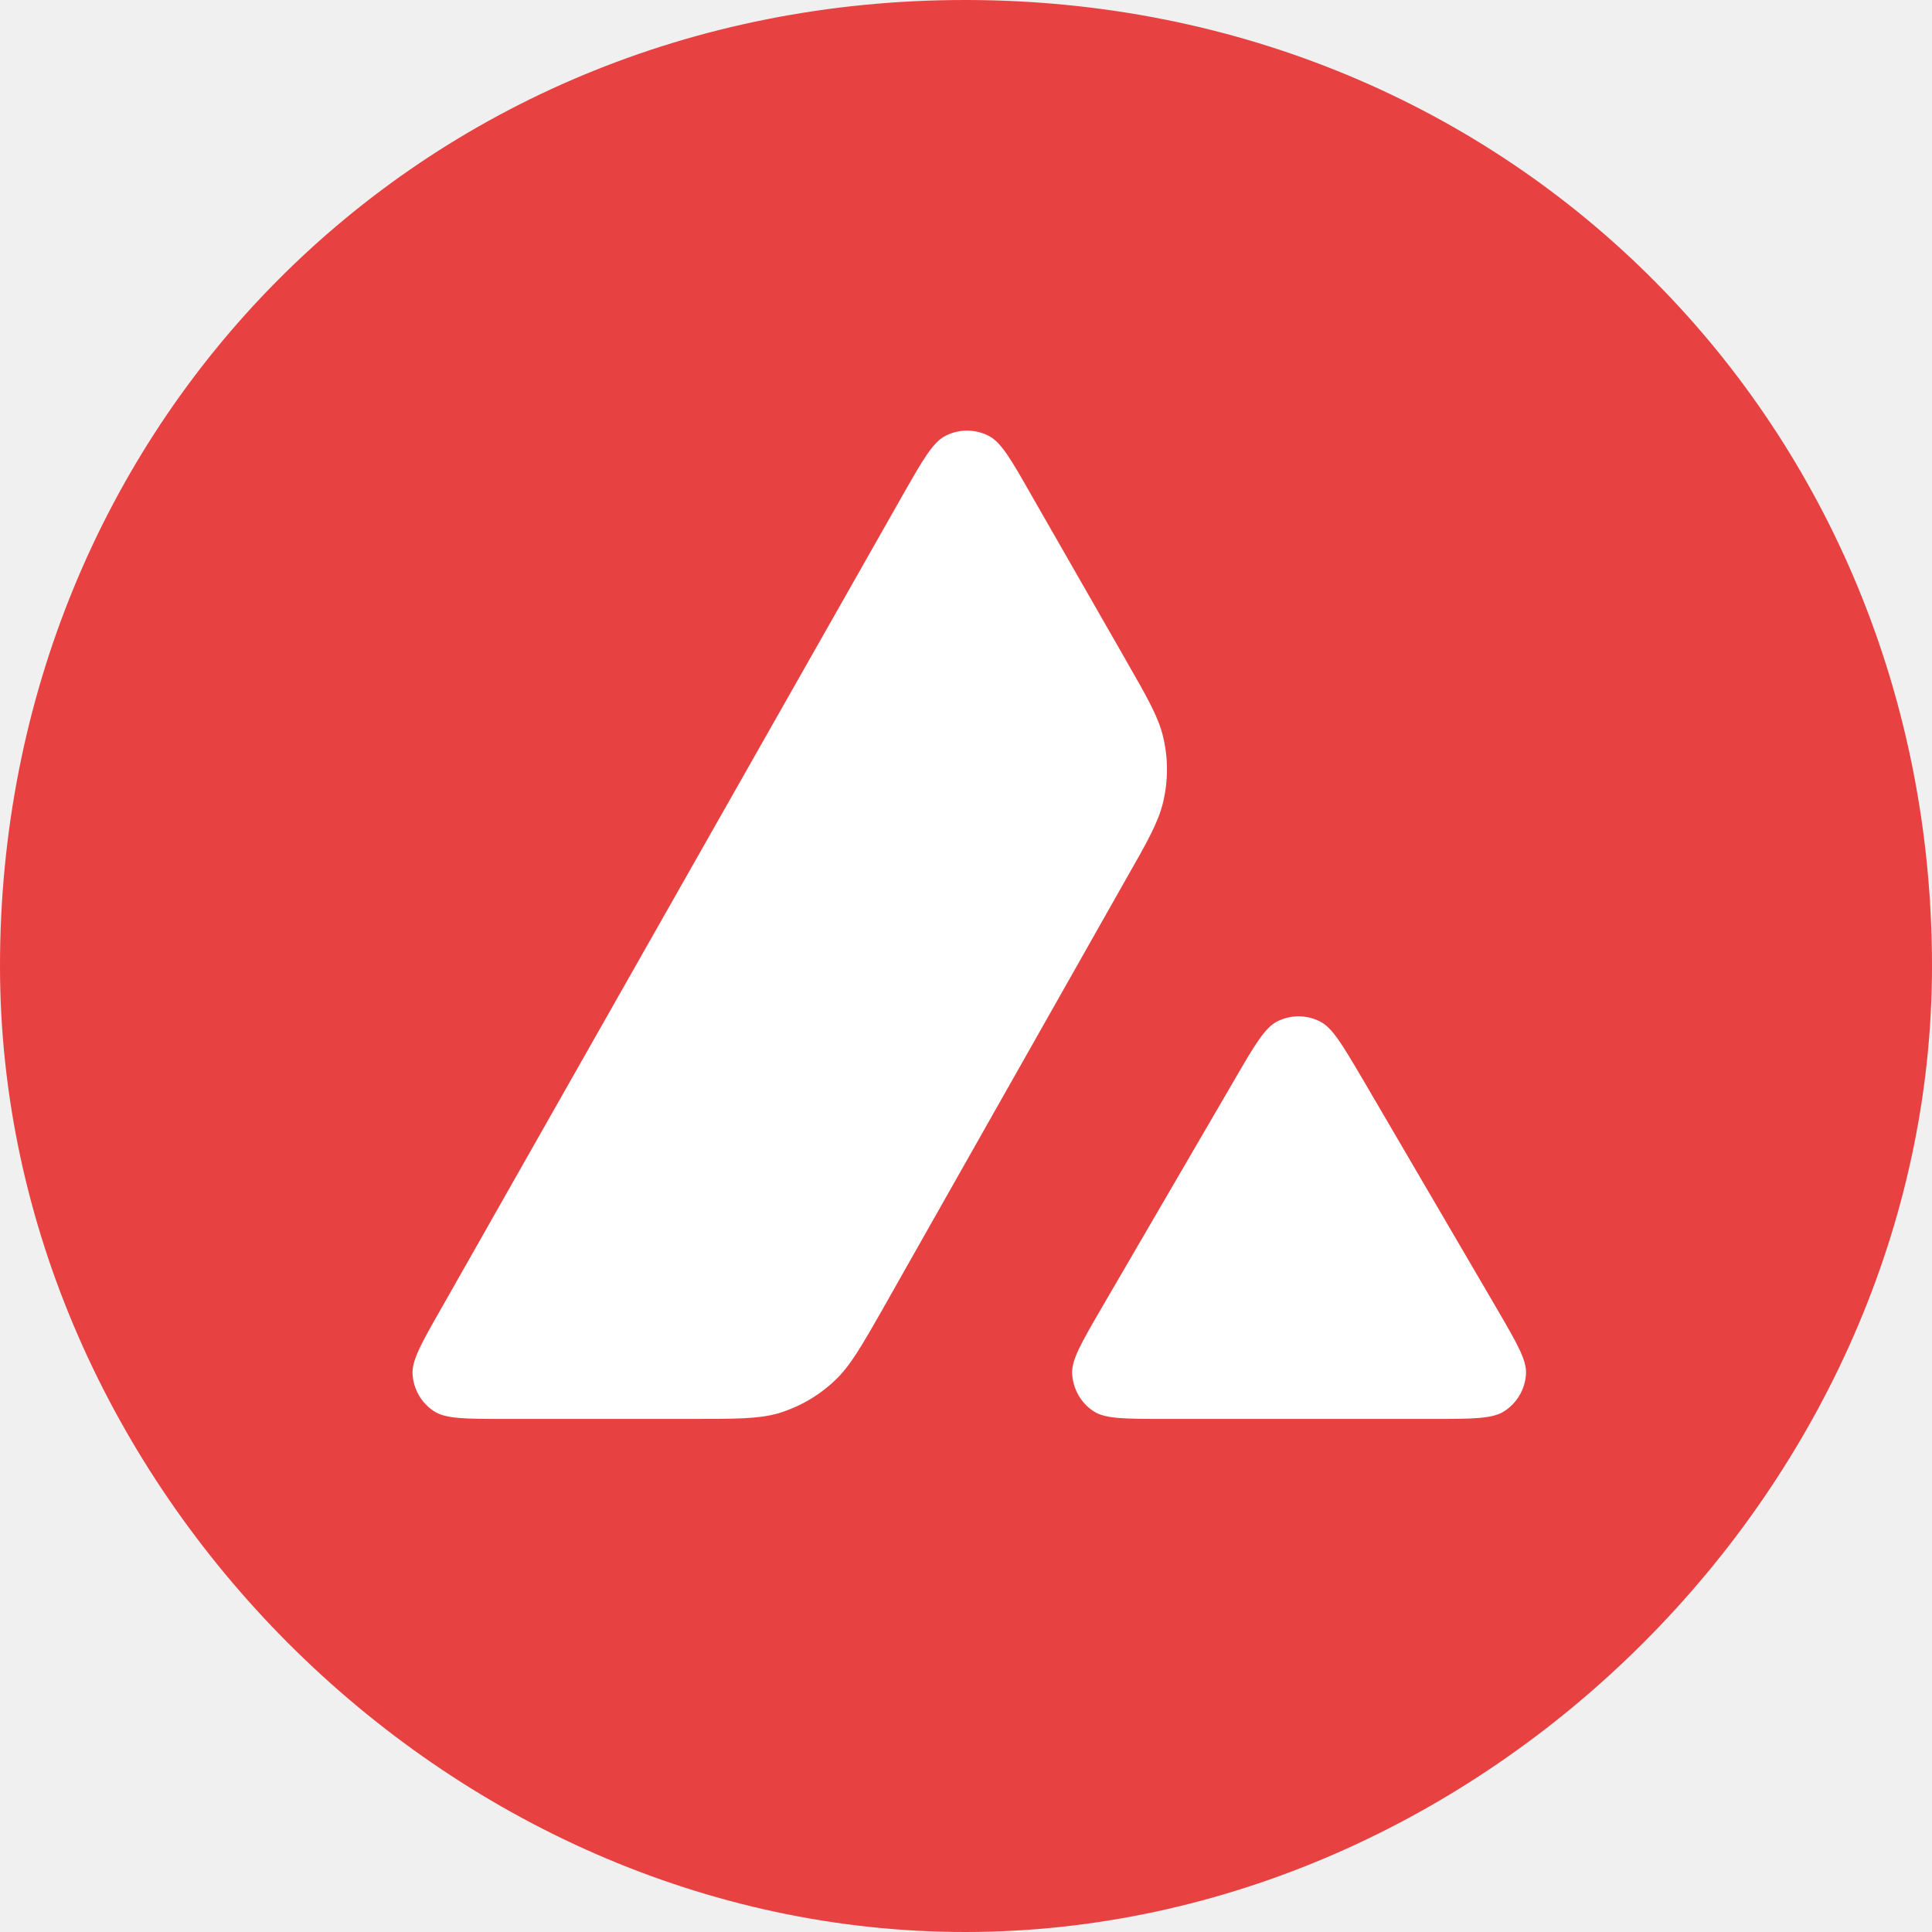
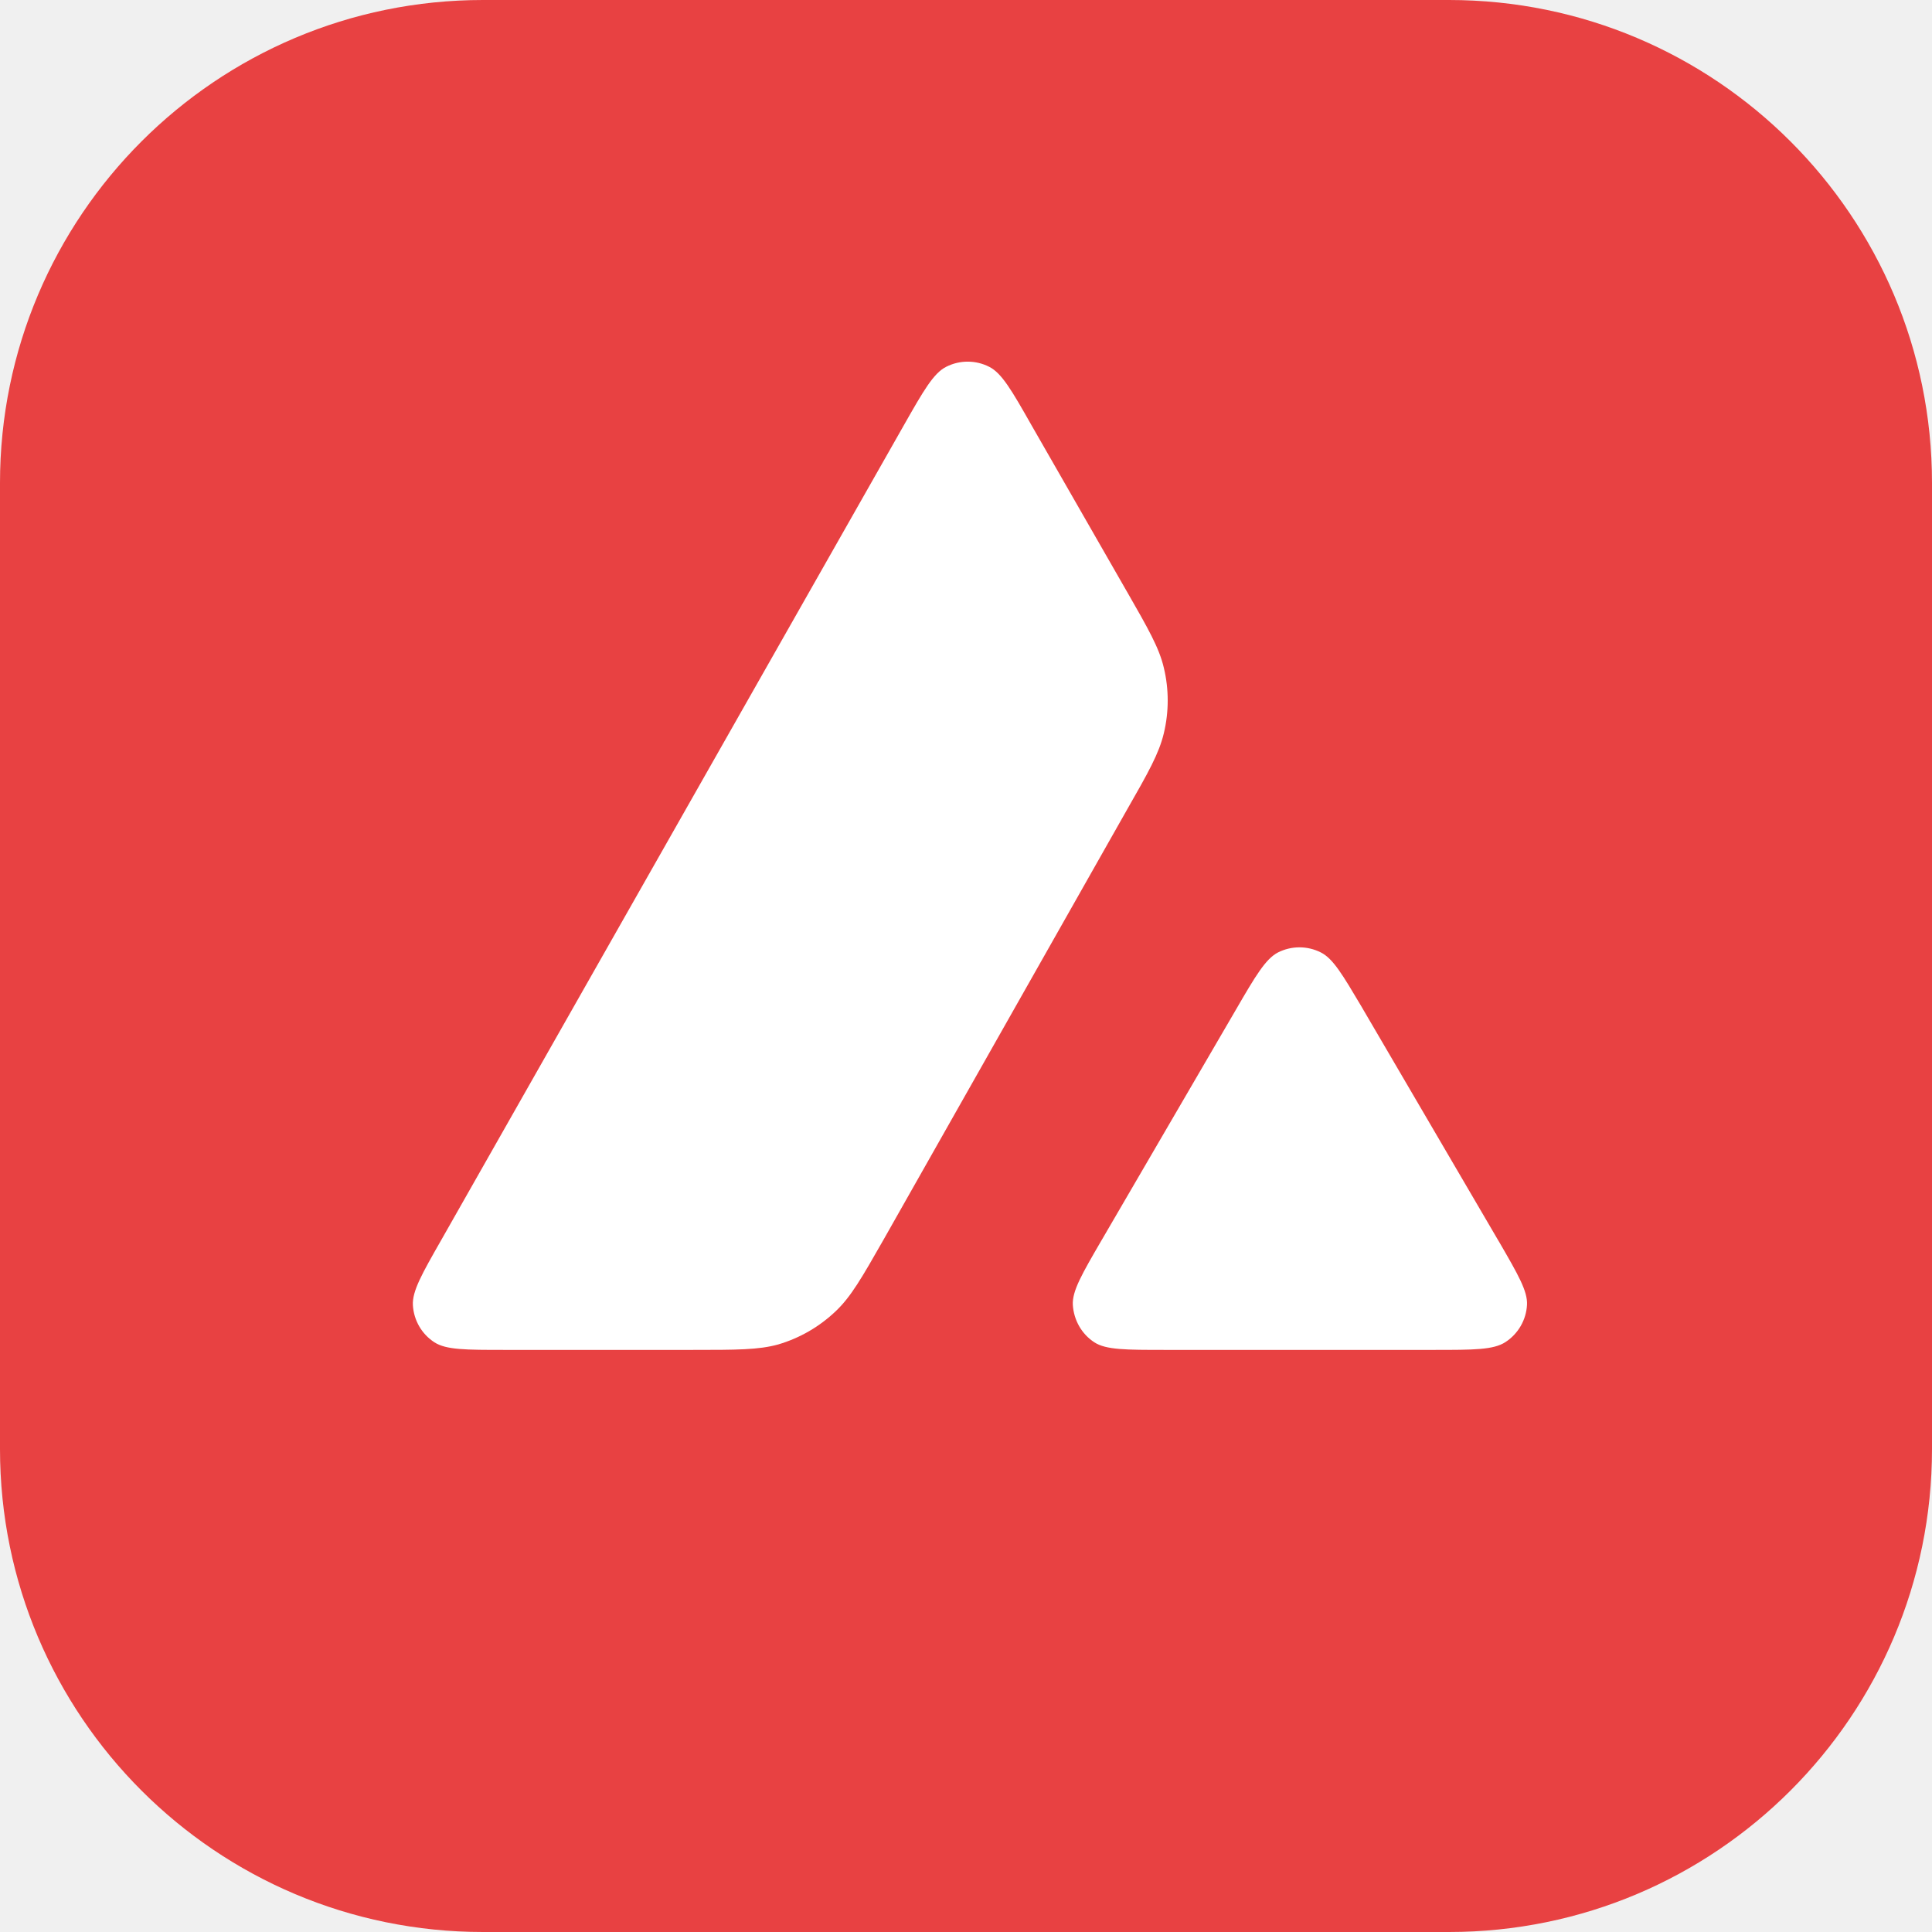
- <svg xmlns="http://www.w3.org/2000/svg" width="28" height="28" fill="none">
-   <path fill="#fff" d="M23 5H5v18h18V5Z" />
-   <path fill="#E84142" fill-rule="evenodd" d="M14 28c-7.513.008-14-6.487-14-14C0 6.196 6.043-.008 14 0c7.95.008 14 6.196 14 14 0 7.505-6.495 13.992-14 14Zm-3.971-7.436H7.315c-.57 0-.851 0-1.023-.11a.69.69 0 0 1-.313-.54c-.01-.202.13-.45.412-.944l6.7-11.809c.285-.501.43-.752.612-.845.195-.1.429-.1.625 0 .182.093.326.344.611.845l1.377 2.404.007.013c.308.538.464.81.533 1.097a2.04 2.04 0 0 1 0 .954c-.07.289-.224.564-.536 1.11l-3.52 6.22-.009.017c-.31.542-.467.817-.684 1.024a2.048 2.048 0 0 1-.835.485c-.285.079-.604.079-1.243.079Zm6.852 0h3.888c.574 0 .862 0 1.034-.113a.687.687 0 0 0 .313-.543c.01-.196-.128-.434-.398-.9a8.198 8.198 0 0 1-.028-.048l-1.948-3.332-.022-.037c-.274-.463-.412-.697-.59-.787a.684.684 0 0 0-.621 0c-.179.093-.323.337-.608.828l-1.94 3.331-.007.012c-.284.49-.426.735-.416.936.014.22.127.423.313.543.168.11.456.11 1.03.11Z" clip-rule="evenodd" />
+ <svg xmlns="http://www.w3.org/2000/svg" width="24" height="24" viewBox="0 0 24 24" fill="none">
+   <g clip-path="url(#clip0_4274_572)">
+     <rect width="24" height="24" rx="6" fill="#E84142" />
+     <path d="M19.401 4.117H4.583V17.585H19.401V4.117Z" fill="white" />
+     <path fill-rule="evenodd" clip-rule="evenodd" d="M23.992 12C23.992 18.619 18.623 23.984 12 23.984C5.377 23.984 0.008 18.619 0.008 12C0.008 5.381 5.377 0.016 12 0.016C18.623 0.016 23.992 5.381 23.992 12ZM8.602 16.769H6.274C5.785 16.769 5.544 16.769 5.397 16.675C5.238 16.572 5.14 16.401 5.129 16.213C5.12 16.039 5.24 15.827 5.482 15.403L11.229 5.281C11.473 4.851 11.597 4.636 11.753 4.557C11.921 4.471 12.121 4.471 12.289 4.557C12.445 4.636 12.569 4.851 12.813 5.281L13.995 7.342L14.001 7.352C14.265 7.813 14.399 8.047 14.457 8.293C14.522 8.56 14.522 8.843 14.457 9.111C14.398 9.358 14.266 9.594 13.998 10.062L10.979 15.394L10.971 15.408C10.706 15.873 10.571 16.108 10.384 16.286C10.181 16.48 9.936 16.622 9.668 16.701C9.424 16.769 9.15 16.769 8.602 16.769ZM14.479 16.769H17.814C18.306 16.769 18.553 16.769 18.701 16.672C18.86 16.569 18.96 16.395 18.969 16.207C18.977 16.039 18.859 15.835 18.628 15.436C18.62 15.422 18.612 15.408 18.603 15.394L16.933 12.539L16.914 12.506C16.679 12.11 16.561 11.909 16.409 11.832C16.241 11.747 16.043 11.747 15.875 11.832C15.722 11.912 15.598 12.12 15.354 12.541L13.69 15.397L13.684 15.407C13.44 15.827 13.318 16.037 13.327 16.21C13.339 16.398 13.436 16.572 13.595 16.675C13.74 16.769 13.987 16.769 14.479 16.769Z" fill="#E84142" />
+   </g>
+   <defs>
+     <clipPath id="clip0_4274_572">
+       <rect width="24" height="24" rx="6" fill="white" />
+     </clipPath>
+   </defs>
</svg>
